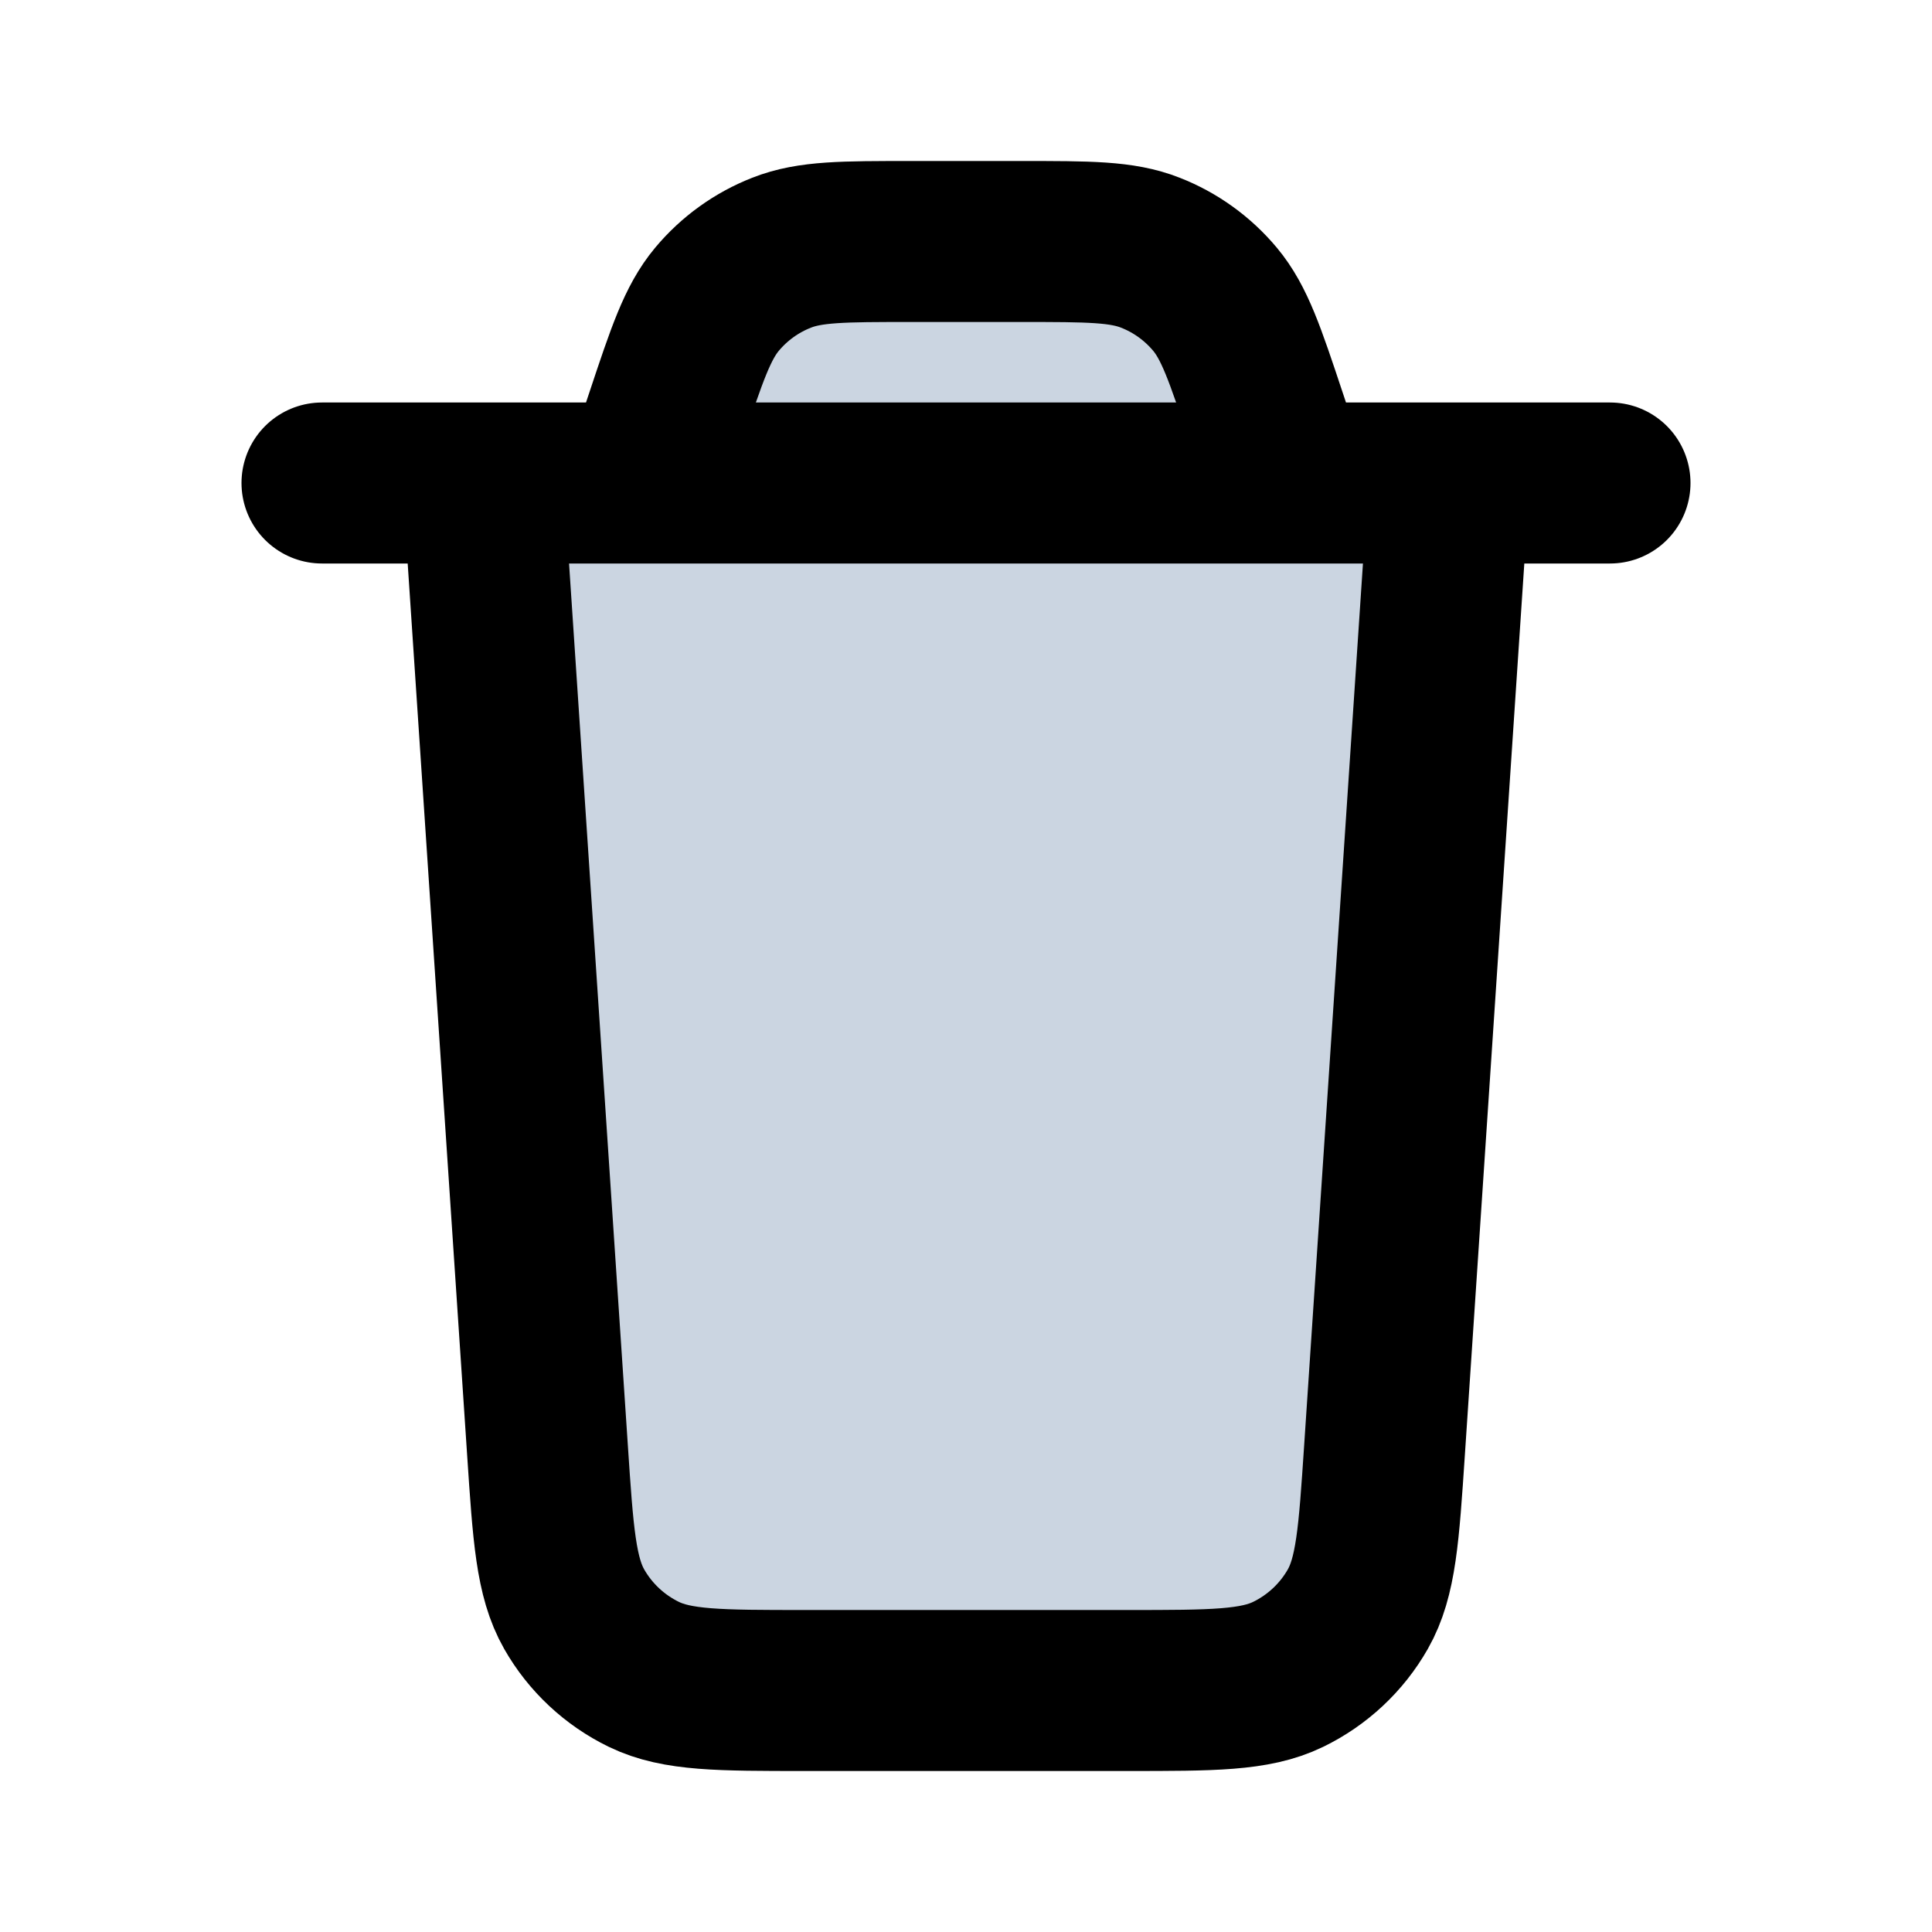
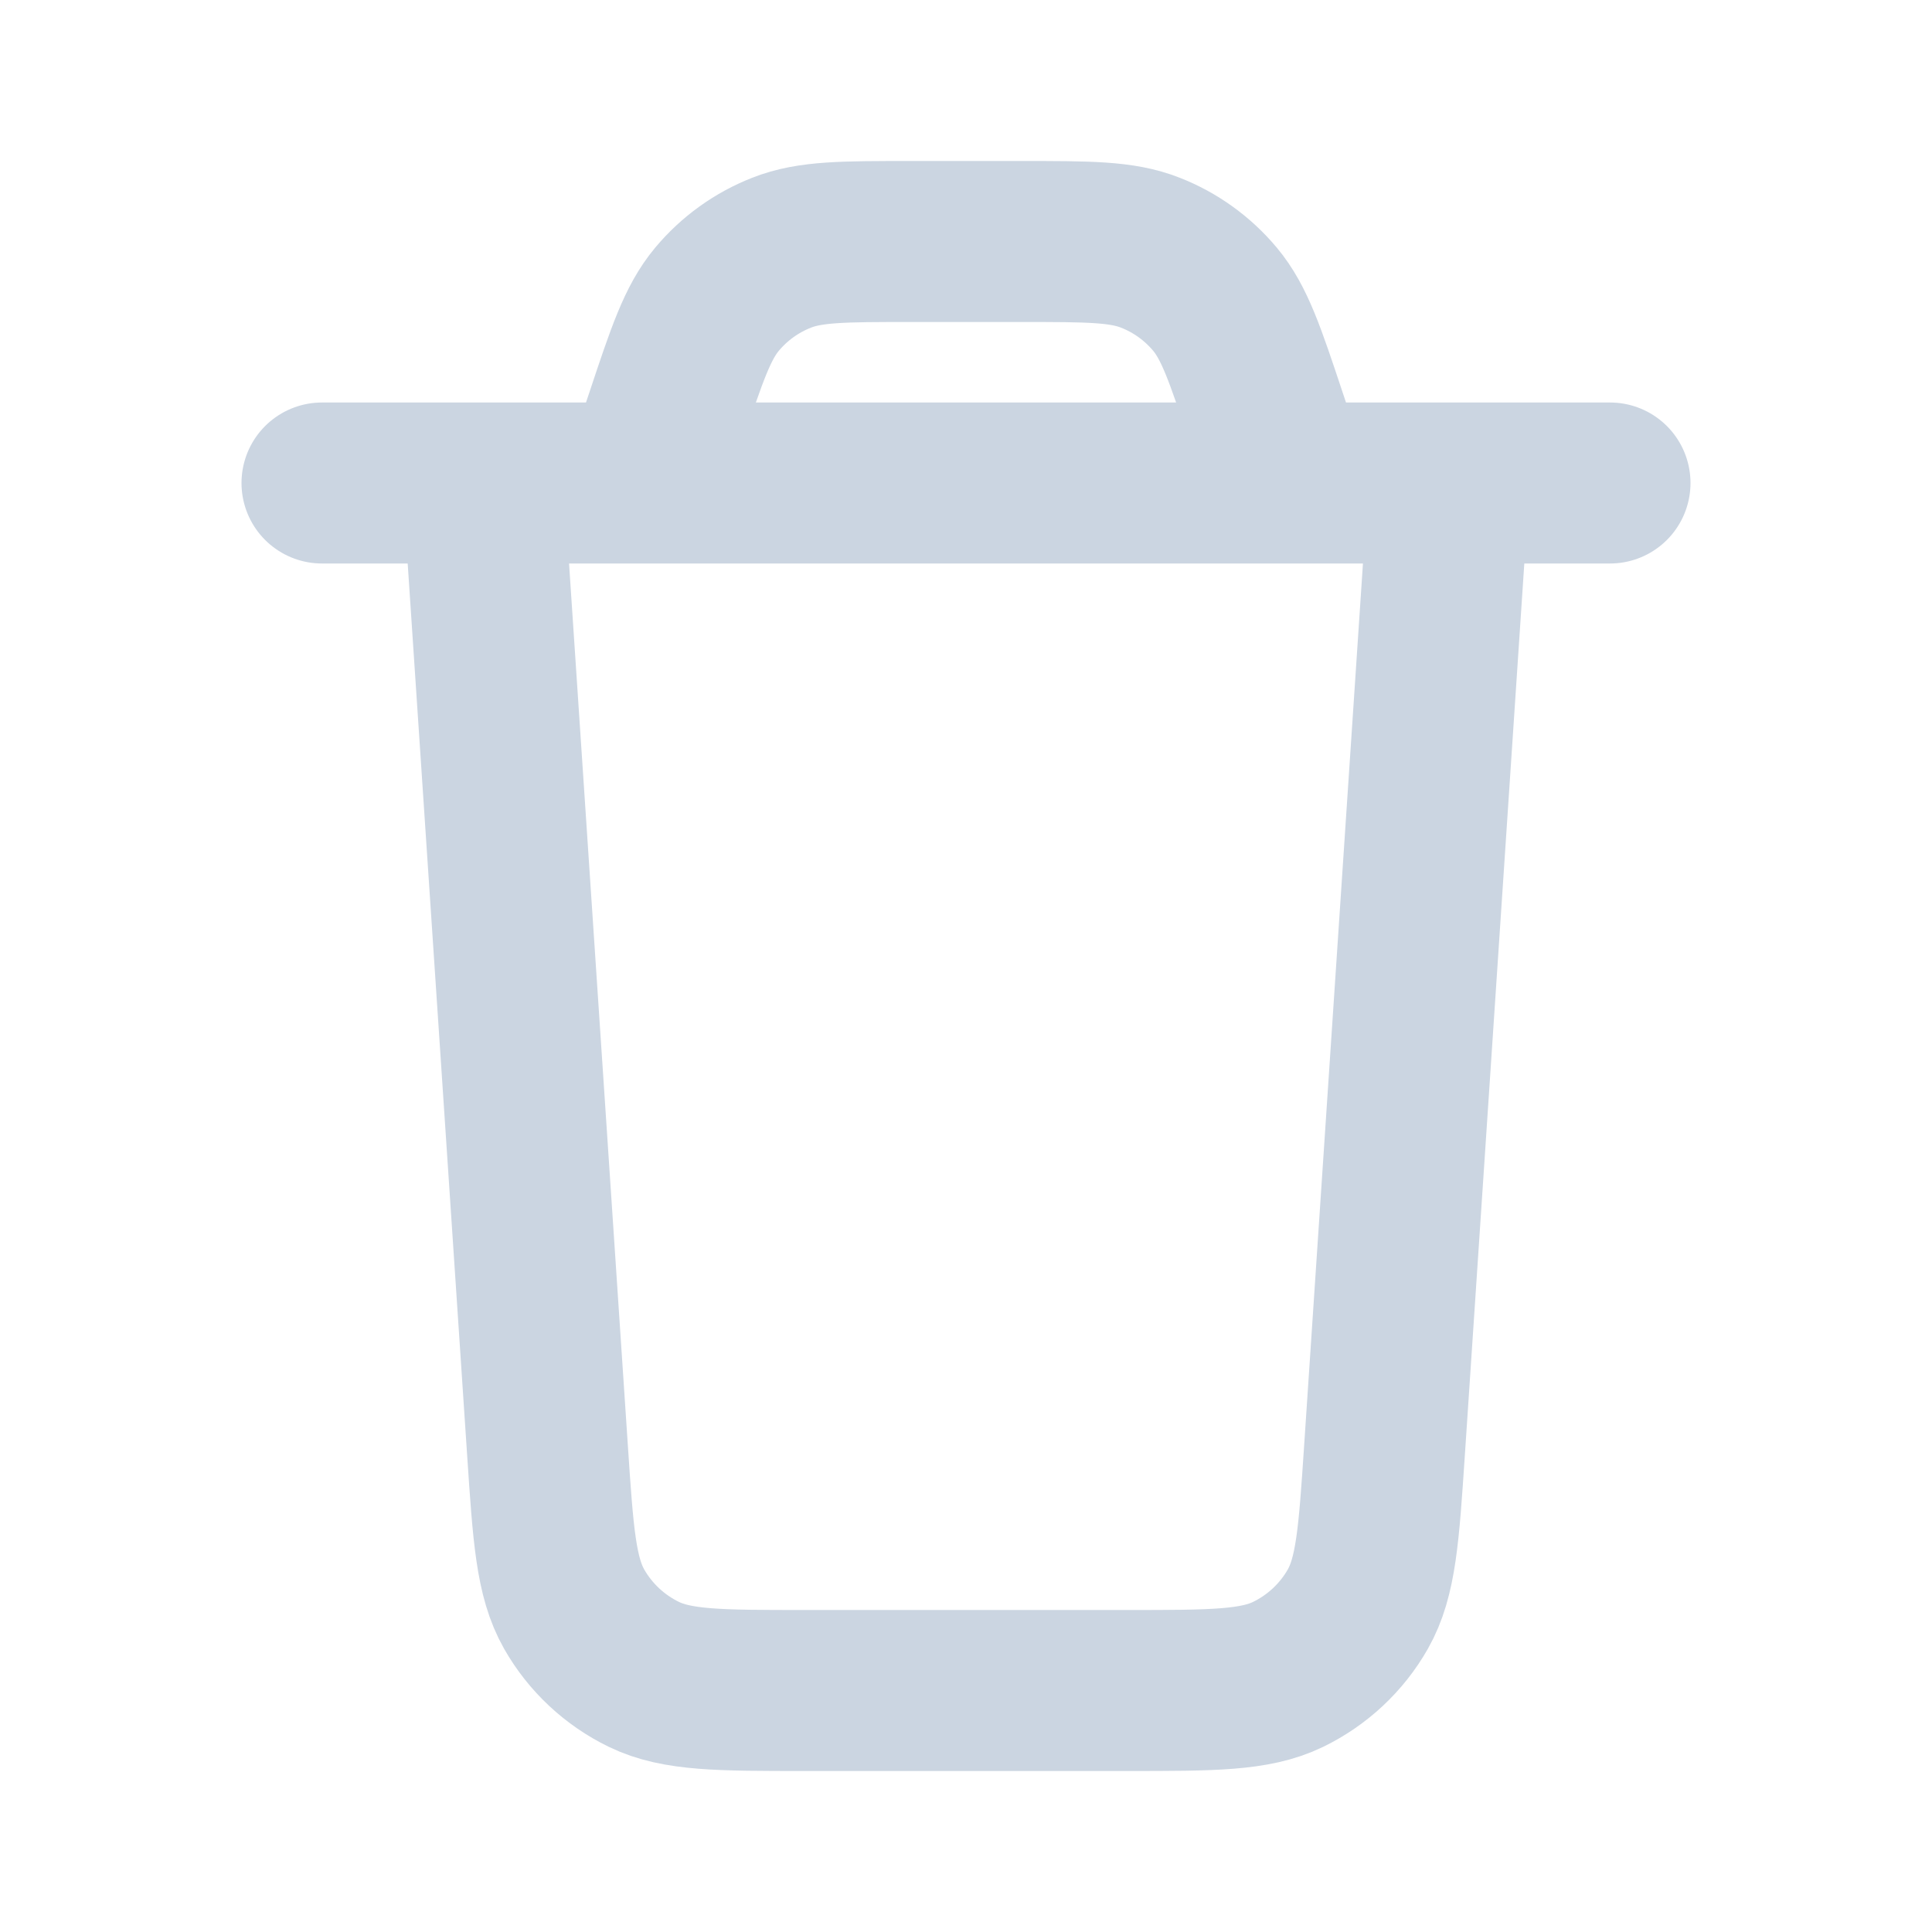
- <svg xmlns="http://www.w3.org/2000/svg" width="800px" height="800px" viewBox="0 0 24 24" fill="#cbd5e1">
-   <path d="M18 6L17.199 18.013C17.129 19.065 17.094 19.591 16.867 19.99C16.667 20.341 16.365 20.623 16.001 20.8C15.588 21 15.061 21 14.006 21H9.994C8.939 21 8.412 21 7.999 20.8C7.635 20.623 7.333 20.341 7.133 19.99C6.906 19.591 6.871 19.065 6.801 18.013L6 6M4 6H20M16 6L15.729 5.188C15.467 4.401 15.336 4.008 15.093 3.717C14.878 3.46 14.602 3.261 14.29 3.139C13.938 3 13.523 3 12.694 3H11.306C10.477 3 10.062 3 9.71 3.139C9.398 3.261 9.122 3.46 8.907 3.717C8.664 4.008 8.533 4.401 8.271 5.188L8 6" stroke="#000000" stroke-width="2" stroke-linecap="round" stroke-linejoin="round" />
+ <svg xmlns="http://www.w3.org/2000/svg" width="800px" height="800px" viewBox="0 0 24 24" fill="none">
+   <path d="M18 6L17.199 18.013C17.129 19.065 17.094 19.591 16.867 19.99C16.667 20.341 16.365 20.623 16.001 20.8C15.588 21 15.061 21 14.006 21H9.994C8.939 21 8.412 21 7.999 20.8C7.635 20.623 7.333 20.341 7.133 19.99C6.906 19.591 6.871 19.065 6.801 18.013L6 6M4 6H20M16 6L15.729 5.188C15.467 4.401 15.336 4.008 15.093 3.717C14.878 3.46 14.602 3.261 14.29 3.139C13.938 3 13.523 3 12.694 3H11.306C10.477 3 10.062 3 9.71 3.139C9.398 3.261 9.122 3.46 8.907 3.717C8.664 4.008 8.533 4.401 8.271 5.188L8 6" stroke="#cbd5e1" stroke-width="2" stroke-linecap="round" stroke-linejoin="round" />
</svg>
